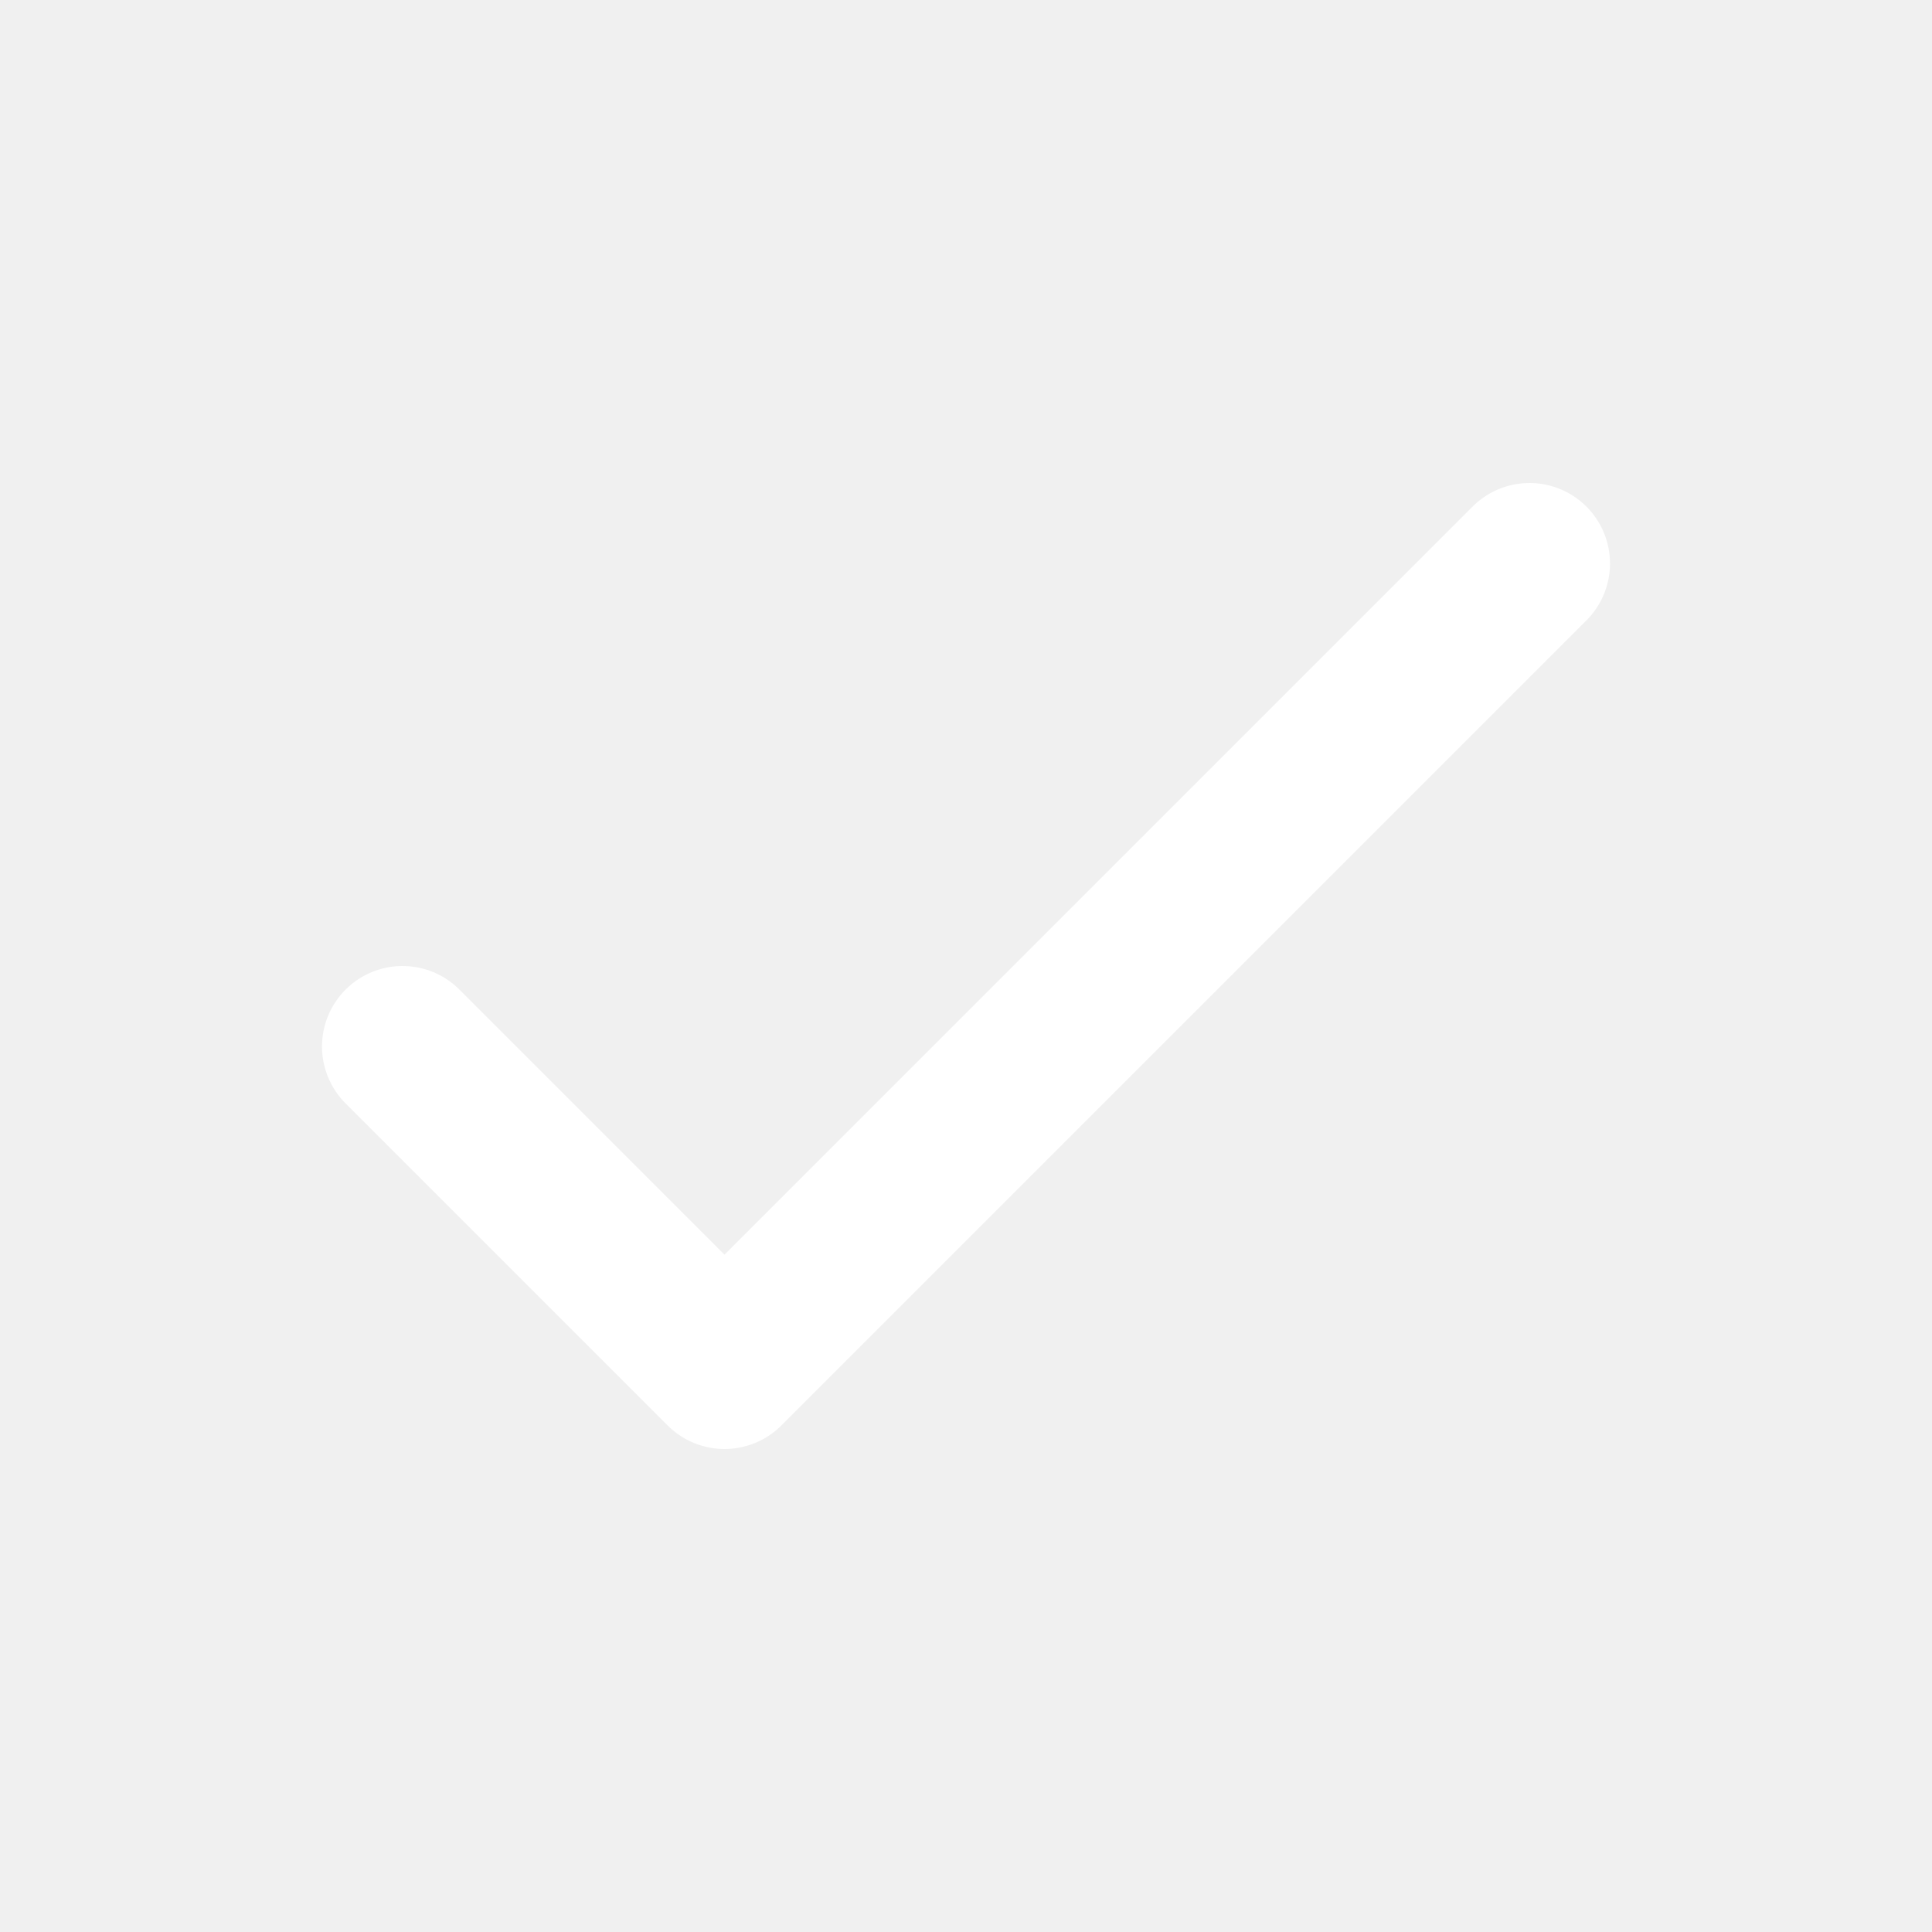
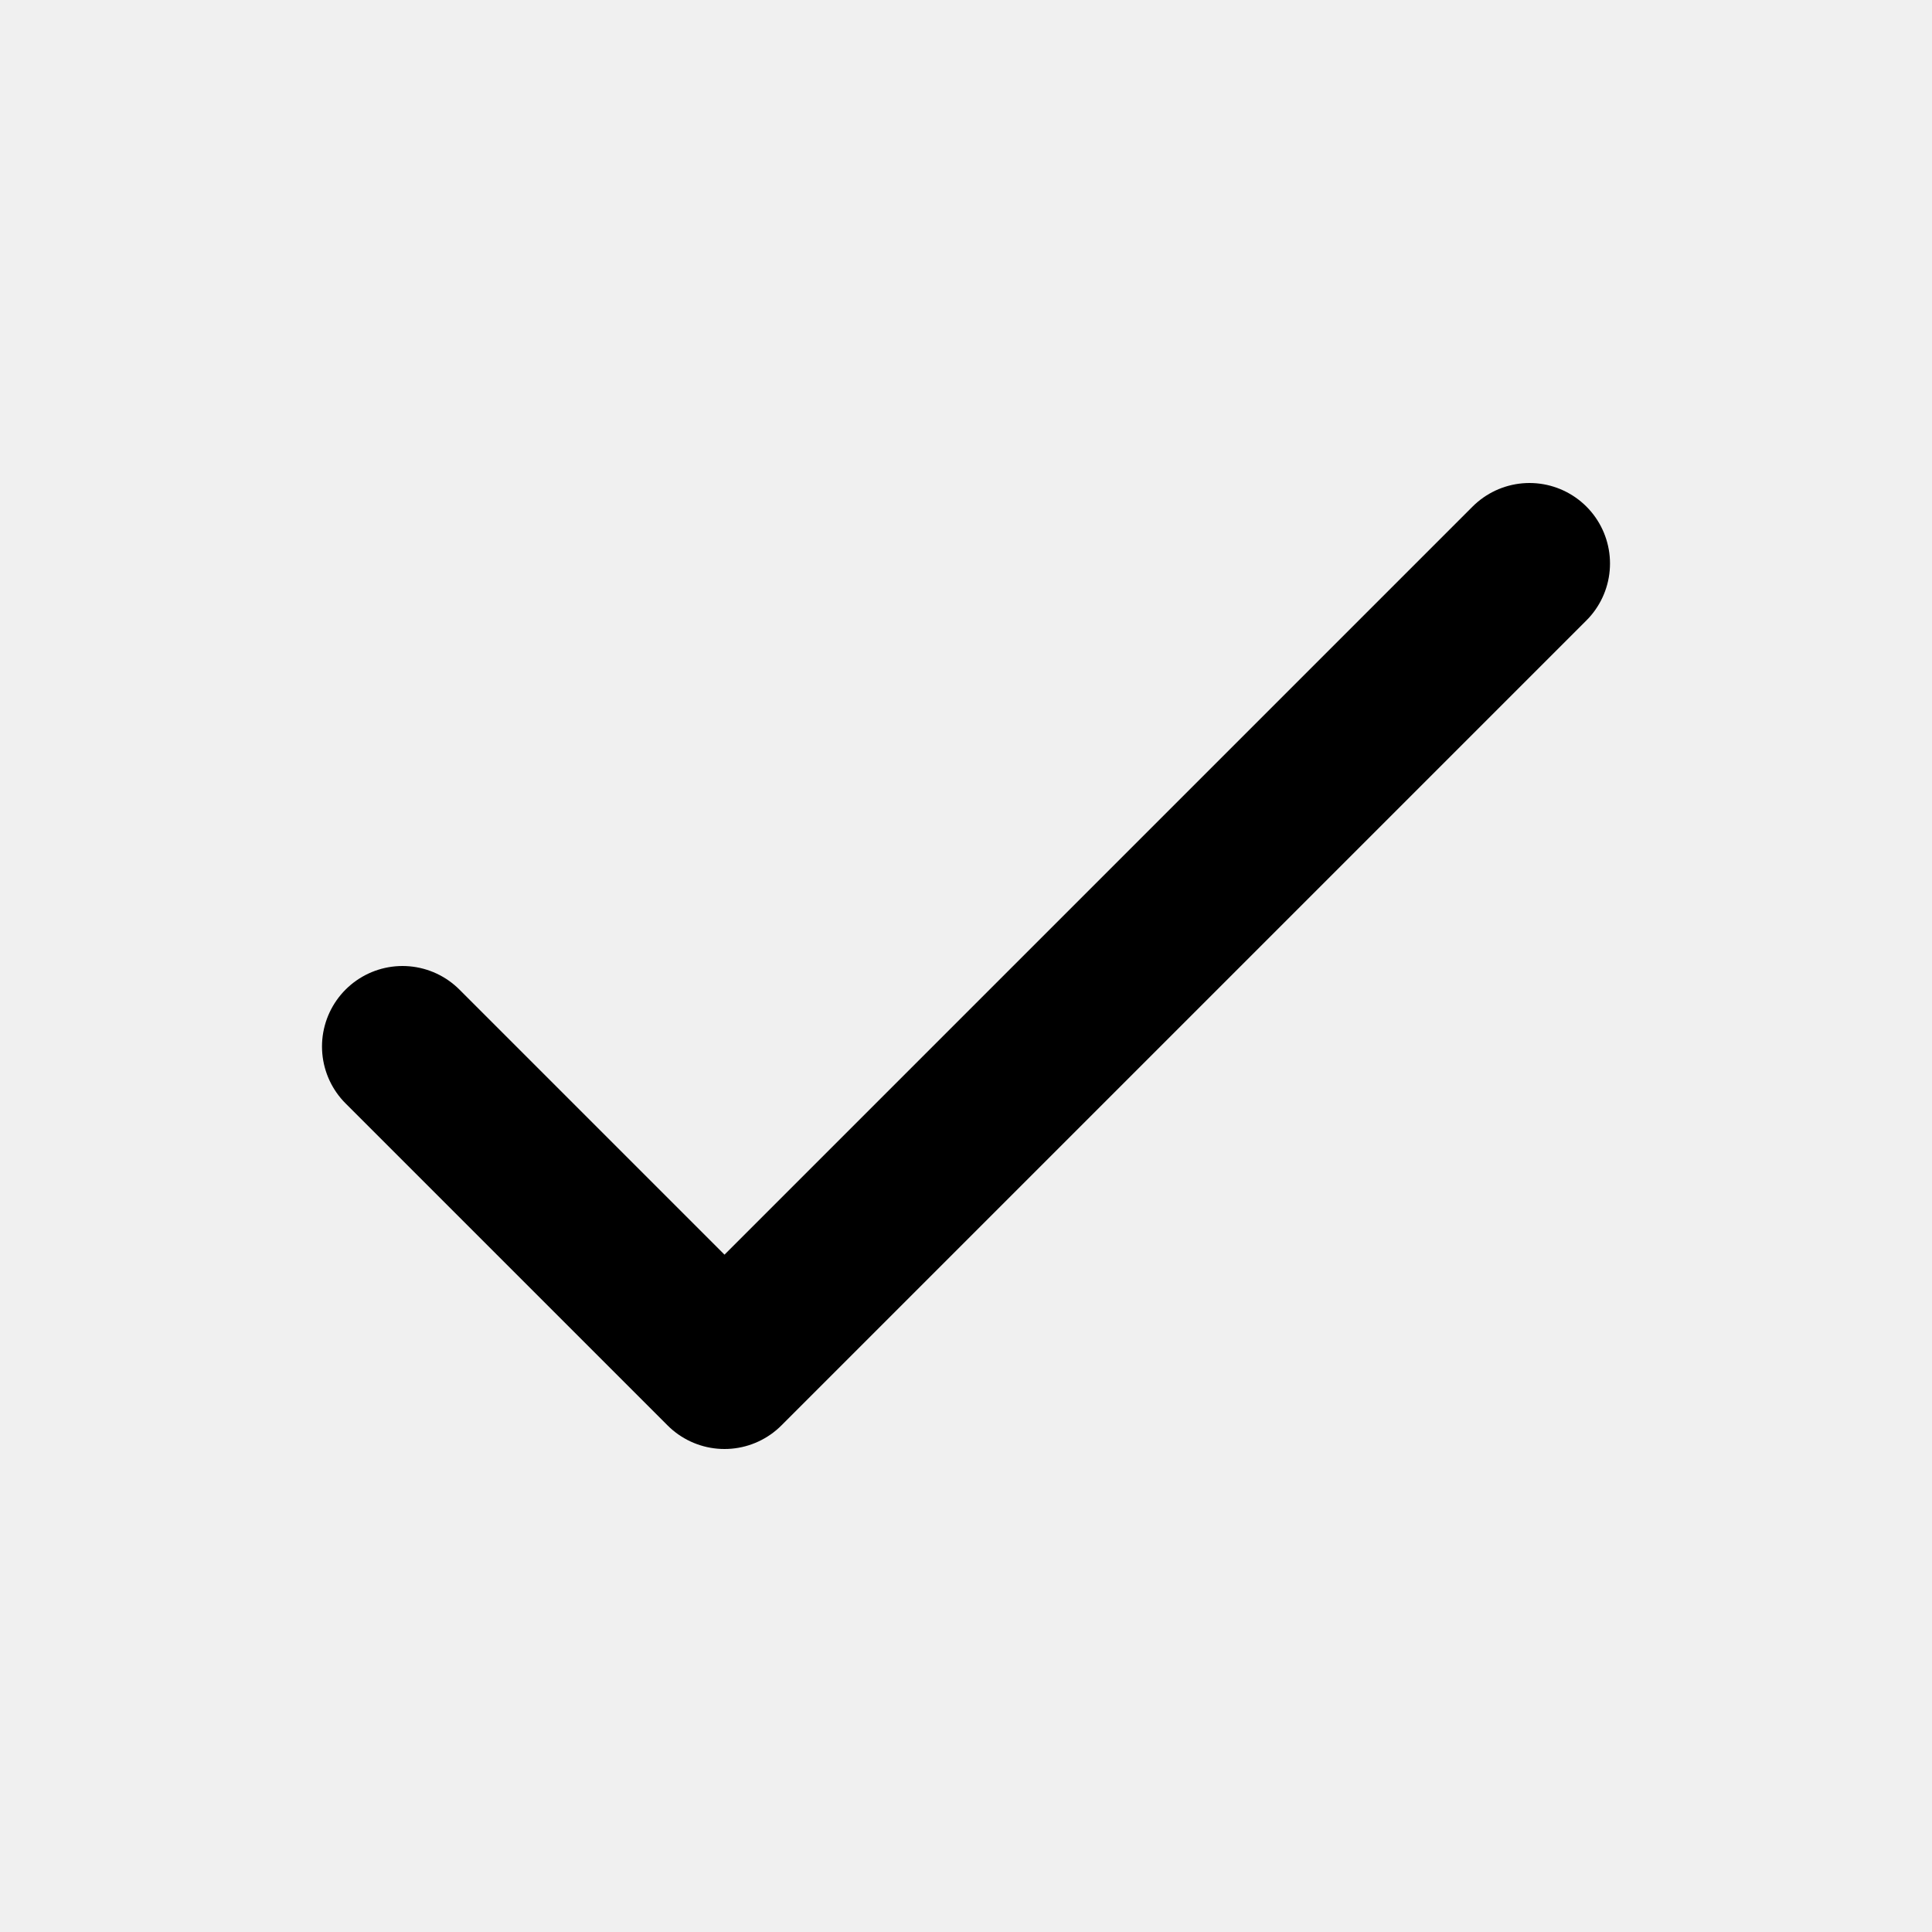
- <svg xmlns="http://www.w3.org/2000/svg" class="h-6 w-6" fill="none" viewBox="0 0 24 24" stroke="white">
+ <svg xmlns="http://www.w3.org/2000/svg" class="h-6 w-6" fill="none" viewBox="0 0 24 24" stroke="black">
  <path stroke-linecap="round" stroke-linejoin="round" stroke-width="2" d="M5 13l4 4L19 7" />
</svg>
